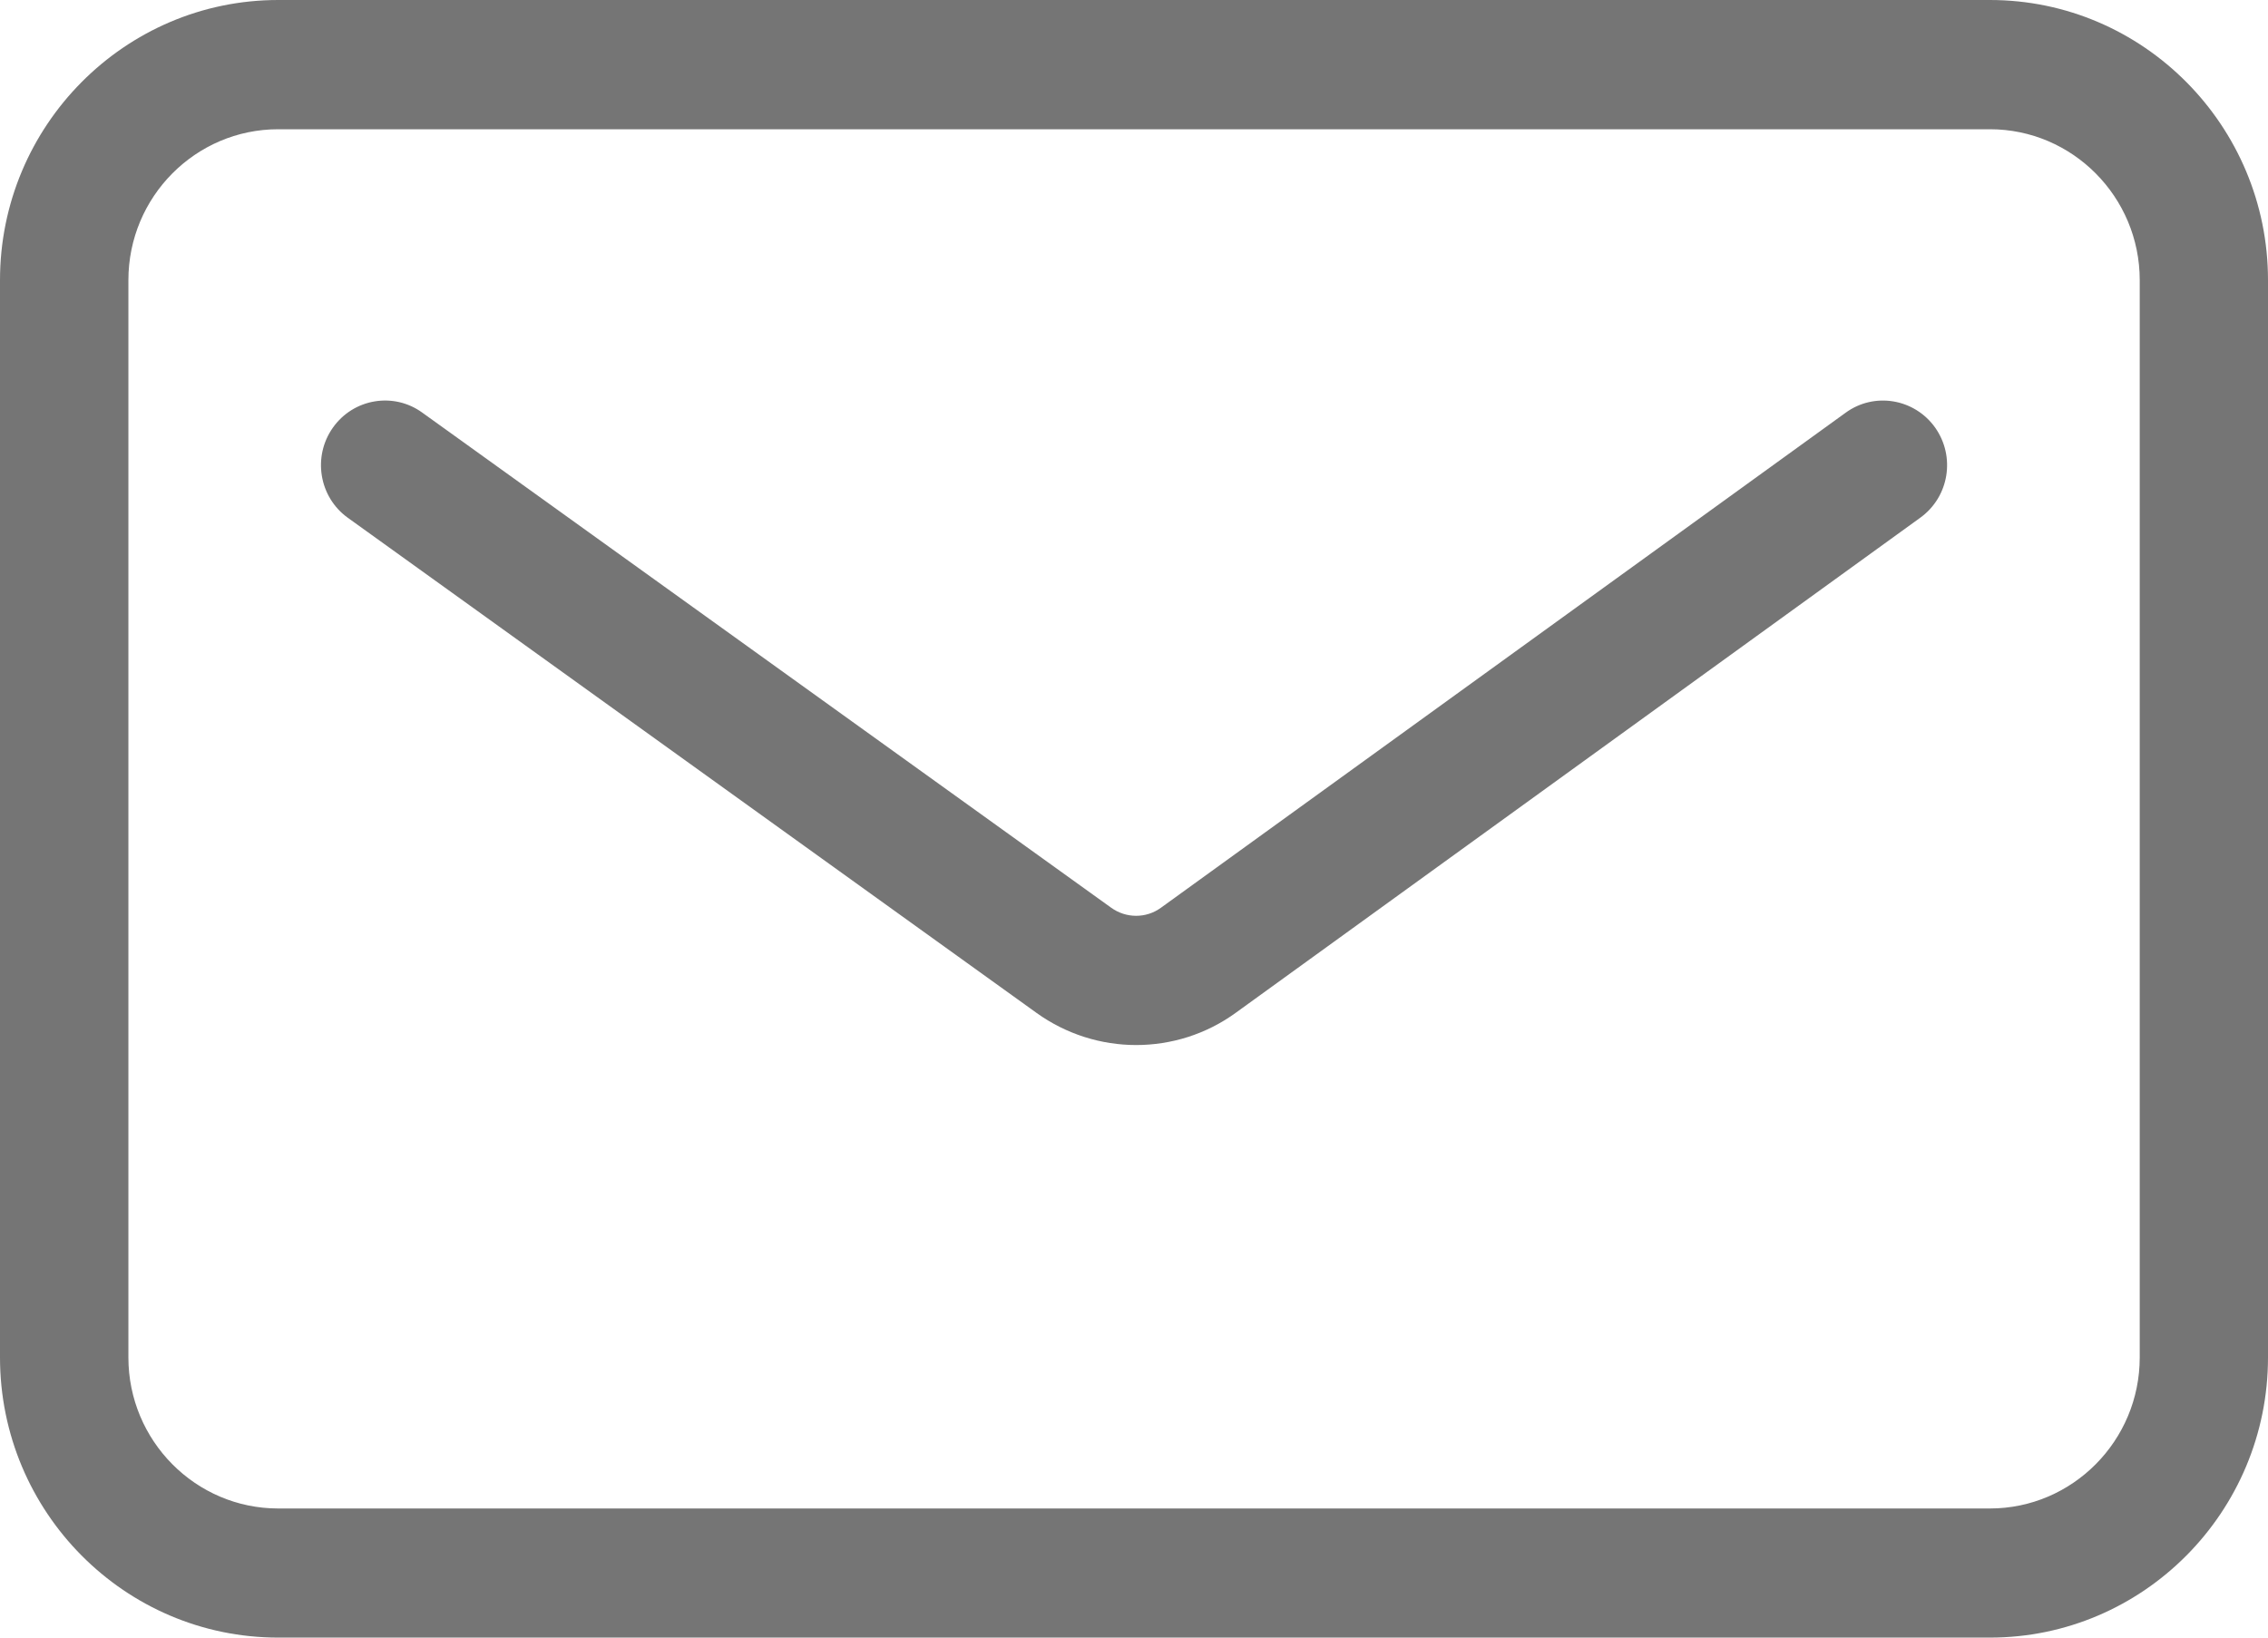
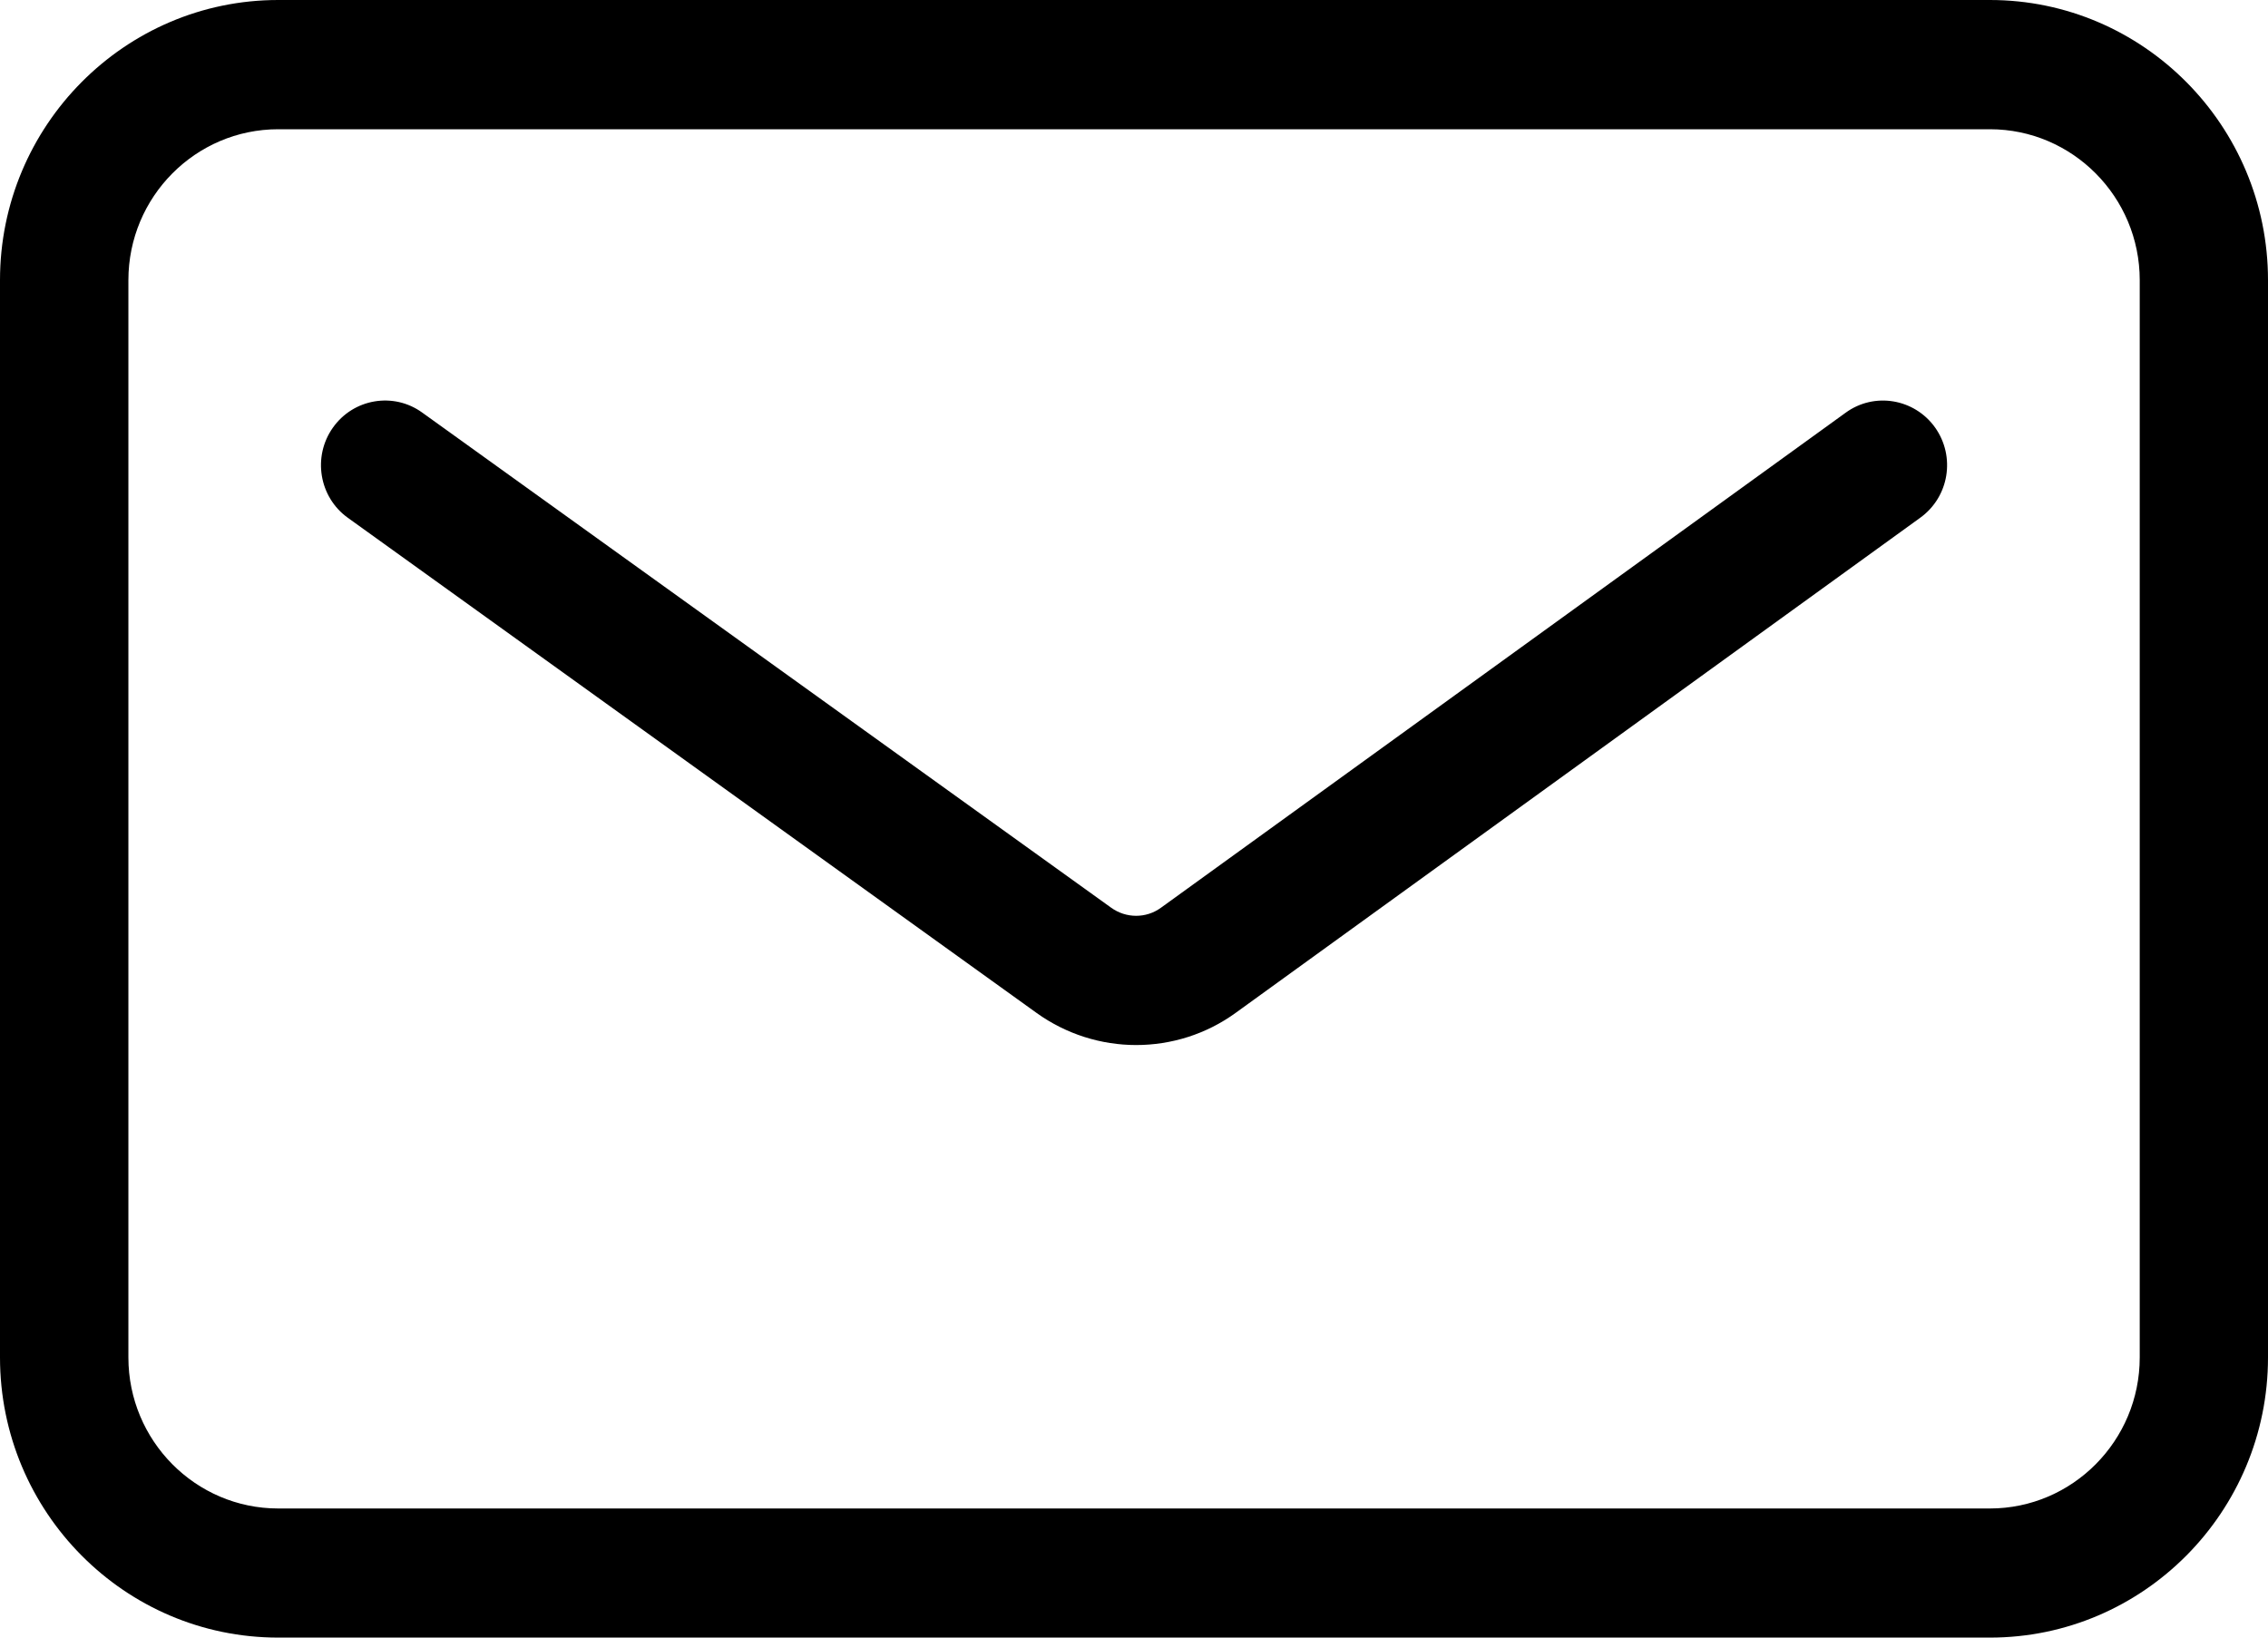
<svg xmlns="http://www.w3.org/2000/svg" width="18" height="13" viewBox="0 0 18 13" fill="none">
-   <path fill-rule="evenodd" clip-rule="evenodd" d="M15.358 3.394C15.521 3.624 15.47 3.944 15.24 4.11L9.809 8.039C9.573 8.211 9.294 8.296 9.017 8.296C8.741 8.296 8.464 8.211 8.228 8.042L2.76 4.11C2.532 3.946 2.479 3.625 2.642 3.395C2.805 3.164 3.124 3.11 3.352 3.276L8.819 7.206C8.937 7.291 9.096 7.292 9.214 7.206L14.647 3.277C14.875 3.11 15.194 3.164 15.358 3.394ZM16.982 10.776C16.982 11.437 16.448 11.975 15.793 11.975H2.208C1.552 11.975 1.019 11.437 1.019 10.776V2.224C1.019 1.563 1.552 1.026 2.208 1.026H15.793C16.448 1.026 16.982 1.563 16.982 2.224V10.776ZM15.793 0H2.208C0.99 0 0 0.998 0 2.224V10.776C0 12.003 0.99 13 2.208 13H15.793C17.01 13 18 12.003 18 10.776V2.224C18 0.998 17.01 0 15.793 0Z" fill="#757575" />
+   <path fill-rule="evenodd" clip-rule="evenodd" d="M15.358 3.394C15.521 3.624 15.47 3.944 15.24 4.11L9.809 8.039C9.573 8.211 9.294 8.296 9.017 8.296C8.741 8.296 8.464 8.211 8.228 8.042L2.76 4.11C2.532 3.946 2.479 3.625 2.642 3.395C2.805 3.164 3.124 3.11 3.352 3.276L8.819 7.206C8.937 7.291 9.096 7.292 9.214 7.206L14.647 3.277C14.875 3.11 15.194 3.164 15.358 3.394ZM16.982 10.776C16.982 11.437 16.448 11.975 15.793 11.975H2.208C1.552 11.975 1.019 11.437 1.019 10.776V2.224C1.019 1.563 1.552 1.026 2.208 1.026H15.793C16.448 1.026 16.982 1.563 16.982 2.224V10.776ZM15.793 0H2.208C0.99 0 0 0.998 0 2.224V10.776C0 12.003 0.99 13 2.208 13H15.793C17.01 13 18 12.003 18 10.776V2.224C18 0.998 17.01 0 15.793 0Z" fill="#000000" />
</svg>
